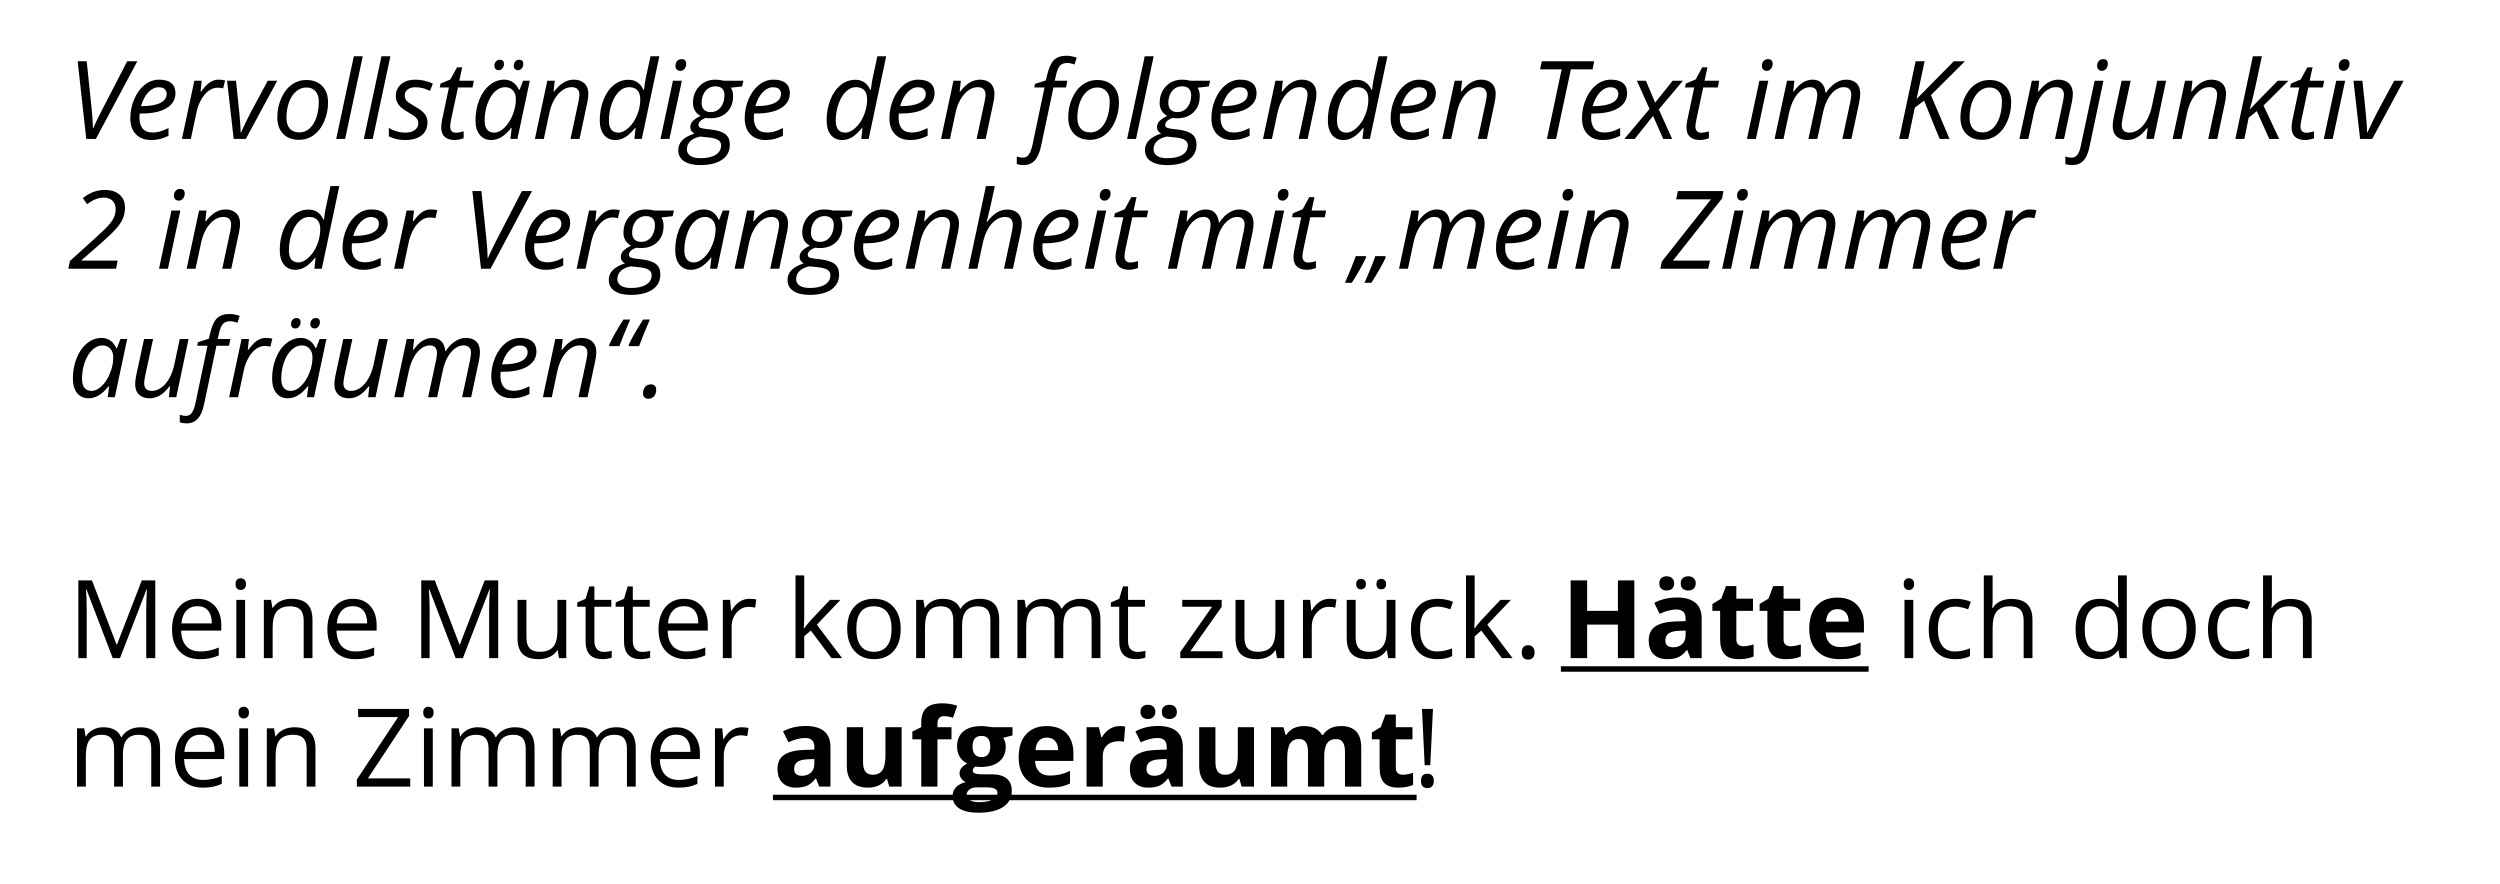
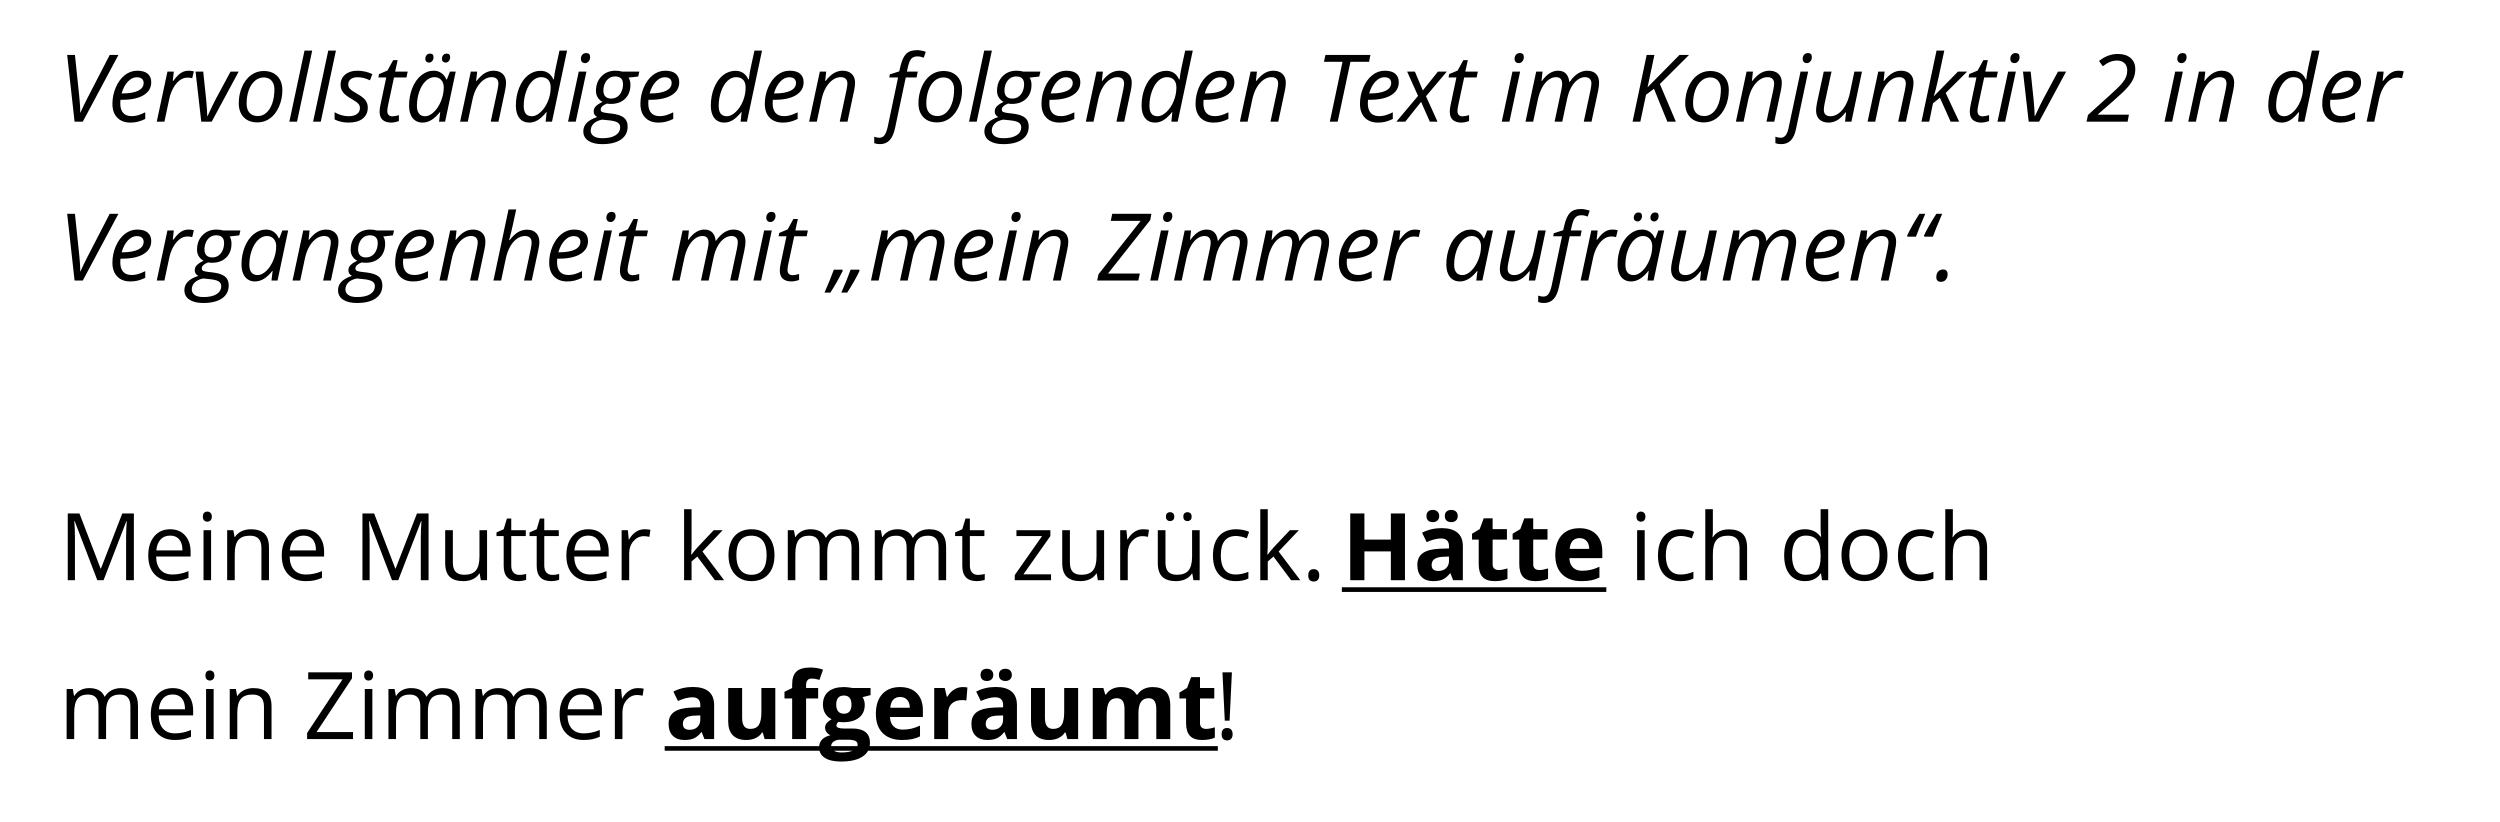
- <svg xmlns="http://www.w3.org/2000/svg" width="1907" height="674" xml:space="preserve" overflow="hidden">
-   <g transform="translate(-1081 -811)">
+ <svg xmlns="http://www.w3.org/2000/svg" width="2219" height="729" xml:space="preserve" overflow="hidden">
+   <g transform="translate(-1081 -957)">
    <g>
-       <text fill="#000000" fill-opacity="1" font-family="Open Sans,Open Sans_MSFontService,sans-serif" font-style="italic" font-variant="normal" font-weight="400" font-stretch="normal" font-size="83" text-anchor="start" direction="ltr" writing-mode="lr-tb" unicode-bidi="normal" text-decoration="none" transform="matrix(1 0 0 1 1132.62 917)">Vervollständige den folgenden Text im Konjunktiv </text>
-       <text fill="#000000" fill-opacity="1" font-family="Open Sans,Open Sans_MSFontService,sans-serif" font-style="italic" font-variant="normal" font-weight="400" font-stretch="normal" font-size="83" text-anchor="start" direction="ltr" writing-mode="lr-tb" unicode-bidi="normal" text-decoration="none" transform="matrix(1 0 0 1 1132.62 1016)">2 in der Vergangenheit</text>
-       <text fill="#000000" fill-opacity="1" font-family="Open Sans,Open Sans_MSFontService,sans-serif" font-style="italic" font-variant="normal" font-weight="400" font-stretch="normal" font-size="83" text-anchor="start" direction="ltr" writing-mode="lr-tb" unicode-bidi="normal" text-decoration="none" transform="matrix(1 0 0 1 1969.49 1016)">mit</text>
-       <text fill="#000000" fill-opacity="1" font-family="Open Sans,Open Sans_MSFontService,sans-serif" font-style="italic" font-variant="normal" font-weight="400" font-stretch="normal" font-size="83" text-anchor="start" direction="ltr" writing-mode="lr-tb" unicode-bidi="normal" text-decoration="none" transform="matrix(1 0 0 1 2111 1016)">„mein</text>
-       <text fill="#000000" fill-opacity="1" font-family="Open Sans,Open Sans_MSFontService,sans-serif" font-style="italic" font-variant="normal" font-weight="400" font-stretch="normal" font-size="83" text-anchor="start" direction="ltr" writing-mode="lr-tb" unicode-bidi="normal" text-decoration="none" transform="matrix(1 0 0 1 2348.19 1016)">Zimmer</text>
-       <text fill="#000000" fill-opacity="1" font-family="Open Sans,Open Sans_MSFontService,sans-serif" font-style="italic" font-variant="normal" font-weight="400" font-stretch="normal" font-size="83" text-anchor="start" direction="ltr" writing-mode="lr-tb" unicode-bidi="normal" text-decoration="none" transform="matrix(1 0 0 1 1132.62 1114)">aufräumen“.</text>
-       <text fill="#000000" fill-opacity="1" font-family="Open Sans,Open Sans_MSFontService,sans-serif" font-style="normal" font-variant="normal" font-weight="400" font-stretch="normal" font-size="83" text-anchor="start" direction="ltr" writing-mode="lr-tb" unicode-bidi="normal" text-decoration="none" transform="matrix(1 0 0 1 1132.62 1313)">Meine Mutter kommt zurück. </text>
-       <text fill="#000000" fill-opacity="1" font-family="Open Sans,Open Sans_MSFontService,sans-serif" font-style="normal" font-variant="normal" font-weight="700" font-stretch="normal" font-size="83" text-anchor="start" direction="ltr" writing-mode="lr-tb" unicode-bidi="normal" text-decoration="underline" transform="matrix(1 0 0 1 2271.65 1313)">Hätte</text>
-       <text fill="#000000" fill-opacity="1" font-family="Open Sans,Open Sans_MSFontService,sans-serif" font-style="normal" font-variant="normal" font-weight="400" font-stretch="normal" font-size="83" text-anchor="start" direction="ltr" writing-mode="lr-tb" unicode-bidi="normal" text-decoration="none" transform="matrix(1 0 0 1 2526.6 1313)">ich doch </text>
-       <text fill="#000000" fill-opacity="1" font-family="Open Sans,Open Sans_MSFontService,sans-serif" font-style="normal" font-variant="normal" font-weight="400" font-stretch="normal" font-size="83" text-anchor="start" direction="ltr" writing-mode="lr-tb" unicode-bidi="normal" text-decoration="none" transform="matrix(1 0 0 1 1132.62 1411)">mein Zimmer </text>
-       <text fill="#000000" fill-opacity="1" font-family="Open Sans,Open Sans_MSFontService,sans-serif" font-style="normal" font-variant="normal" font-weight="700" font-stretch="normal" font-size="83" text-anchor="start" direction="ltr" writing-mode="lr-tb" unicode-bidi="normal" text-decoration="underline" transform="matrix(1 0 0 1 1670.59 1411)">aufgeräumt</text>
-       <text fill="#000000" fill-opacity="1" font-family="Open Sans,Open Sans_MSFontService,sans-serif" font-style="normal" font-variant="normal" font-weight="400" font-stretch="normal" font-size="83" text-anchor="start" direction="ltr" writing-mode="lr-tb" unicode-bidi="normal" text-decoration="none" transform="matrix(1 0 0 1 2158.79 1411)">!</text>
+       <text fill="#000000" fill-opacity="1" font-family="Open Sans,Open Sans_MSFontService,sans-serif" font-style="italic" font-variant="normal" font-weight="400" font-stretch="normal" font-size="83" text-anchor="start" direction="ltr" writing-mode="lr-tb" unicode-bidi="normal" text-decoration="none" transform="matrix(1 0 0 1 1133 1065)">Vervollständige den folgenden Text im Konjunktiv 2 in der </text>
+       <text fill="#000000" fill-opacity="1" font-family="Open Sans,Open Sans_MSFontService,sans-serif" font-style="italic" font-variant="normal" font-weight="400" font-stretch="normal" font-size="83" text-anchor="start" direction="ltr" writing-mode="lr-tb" unicode-bidi="normal" text-decoration="none" transform="matrix(1 0 0 1 1133 1206)">Vergangenheit mit „mein Zimmer aufräumen“. </text>
+       <text fill="#000000" fill-opacity="1" font-family="Open Sans,Open Sans_MSFontService,sans-serif" font-style="normal" font-variant="normal" font-weight="400" font-stretch="normal" font-size="83" text-anchor="start" direction="ltr" writing-mode="lr-tb" unicode-bidi="normal" text-decoration="none" transform="matrix(1 0 0 1 1133 1472)">Meine Mutter kommt zurück. </text>
+       <text fill="#000000" fill-opacity="1" font-family="Open Sans,Open Sans_MSFontService,sans-serif" font-style="normal" font-variant="normal" font-weight="700" font-stretch="normal" font-size="83" text-anchor="start" direction="ltr" writing-mode="lr-tb" unicode-bidi="normal" text-decoration="underline" transform="matrix(1 0 0 1 2272.03 1472)">Hätte</text>
+       <text fill="#000000" fill-opacity="1" font-family="Open Sans,Open Sans_MSFontService,sans-serif" font-style="normal" font-variant="normal" font-weight="400" font-stretch="normal" font-size="83" text-anchor="start" direction="ltr" writing-mode="lr-tb" unicode-bidi="normal" text-decoration="none" transform="matrix(1 0 0 1 2526.97 1472)">ich doch</text>
+       <text fill="#000000" fill-opacity="1" font-family="Open Sans,Open Sans_MSFontService,sans-serif" font-style="normal" font-variant="normal" font-weight="400" font-stretch="normal" font-size="83" text-anchor="start" direction="ltr" writing-mode="lr-tb" unicode-bidi="normal" text-decoration="none" transform="matrix(1 0 0 1 1133 1613)">mein Zimmer </text>
+       <text fill="#000000" fill-opacity="1" font-family="Open Sans,Open Sans_MSFontService,sans-serif" font-style="normal" font-variant="normal" font-weight="700" font-stretch="normal" font-size="83" text-anchor="start" direction="ltr" writing-mode="lr-tb" unicode-bidi="normal" text-decoration="underline" transform="matrix(1 0 0 1 1670.97 1613)">aufgeräumt</text>
+       <text fill="#000000" fill-opacity="1" font-family="Open Sans,Open Sans_MSFontService,sans-serif" font-style="normal" font-variant="normal" font-weight="400" font-stretch="normal" font-size="83" text-anchor="start" direction="ltr" writing-mode="lr-tb" unicode-bidi="normal" text-decoration="none" transform="matrix(1 0 0 1 2159.16 1613)">!</text>
    </g>
  </g>
</svg>
